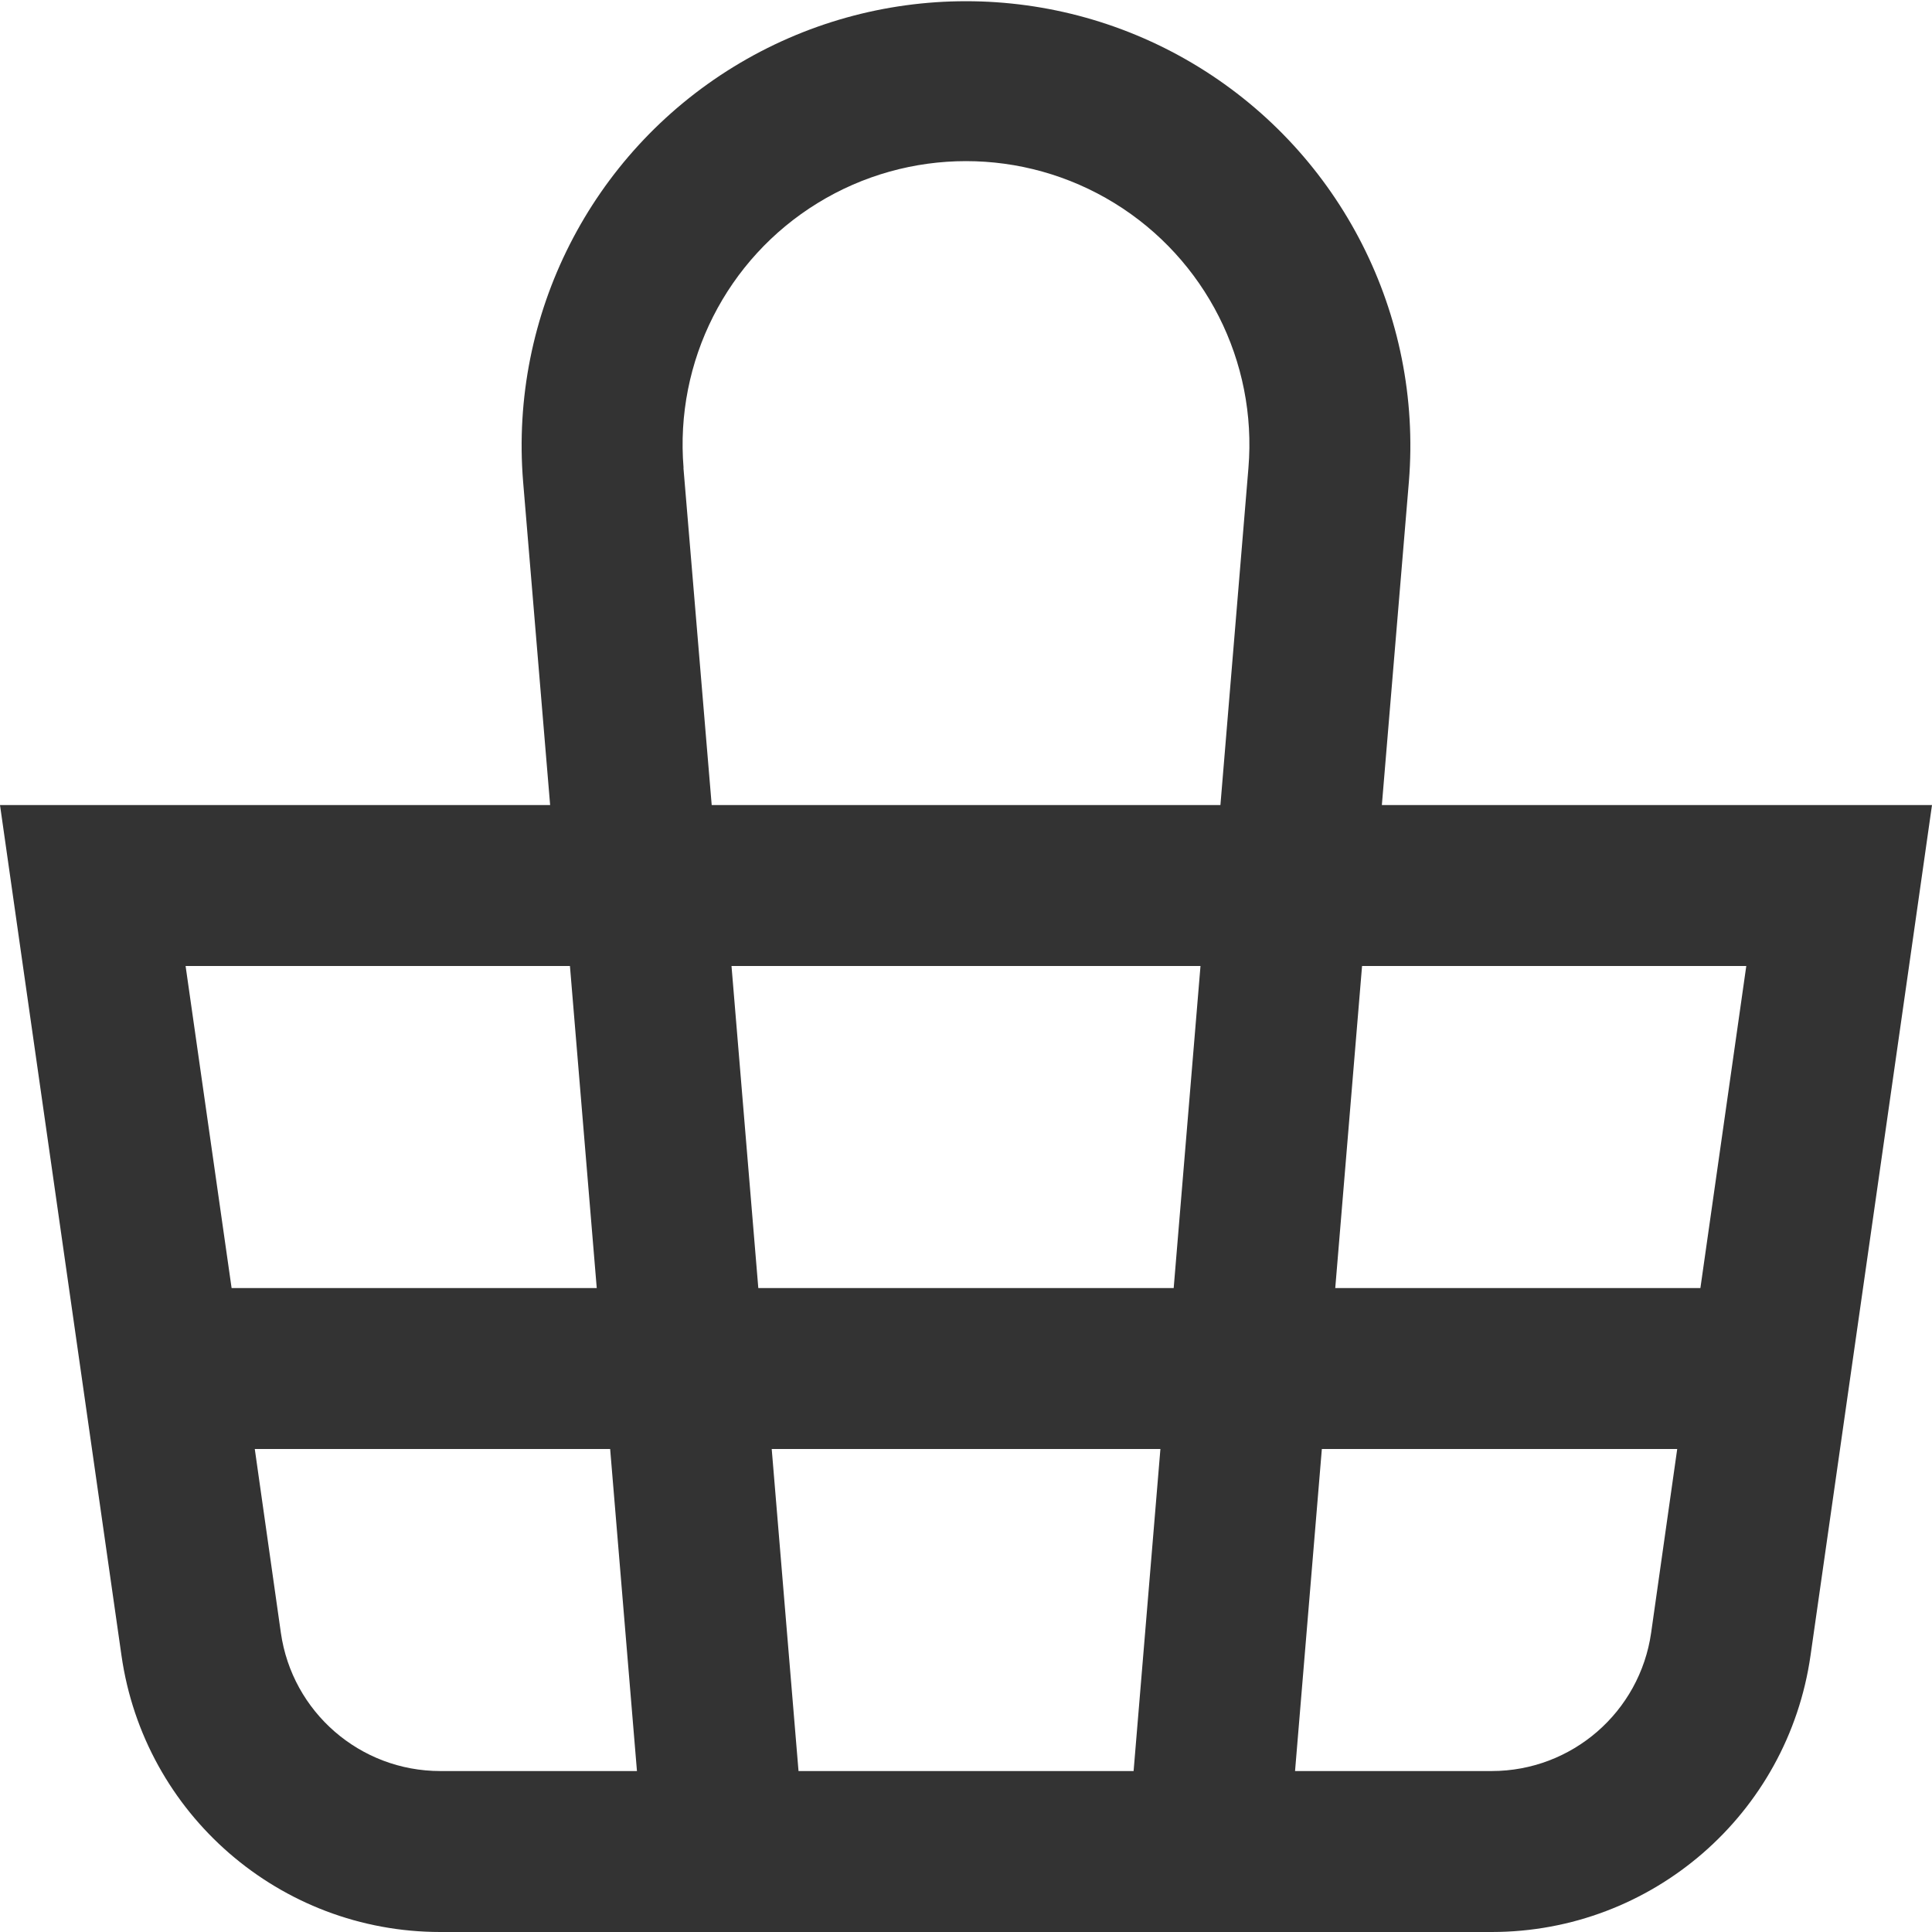
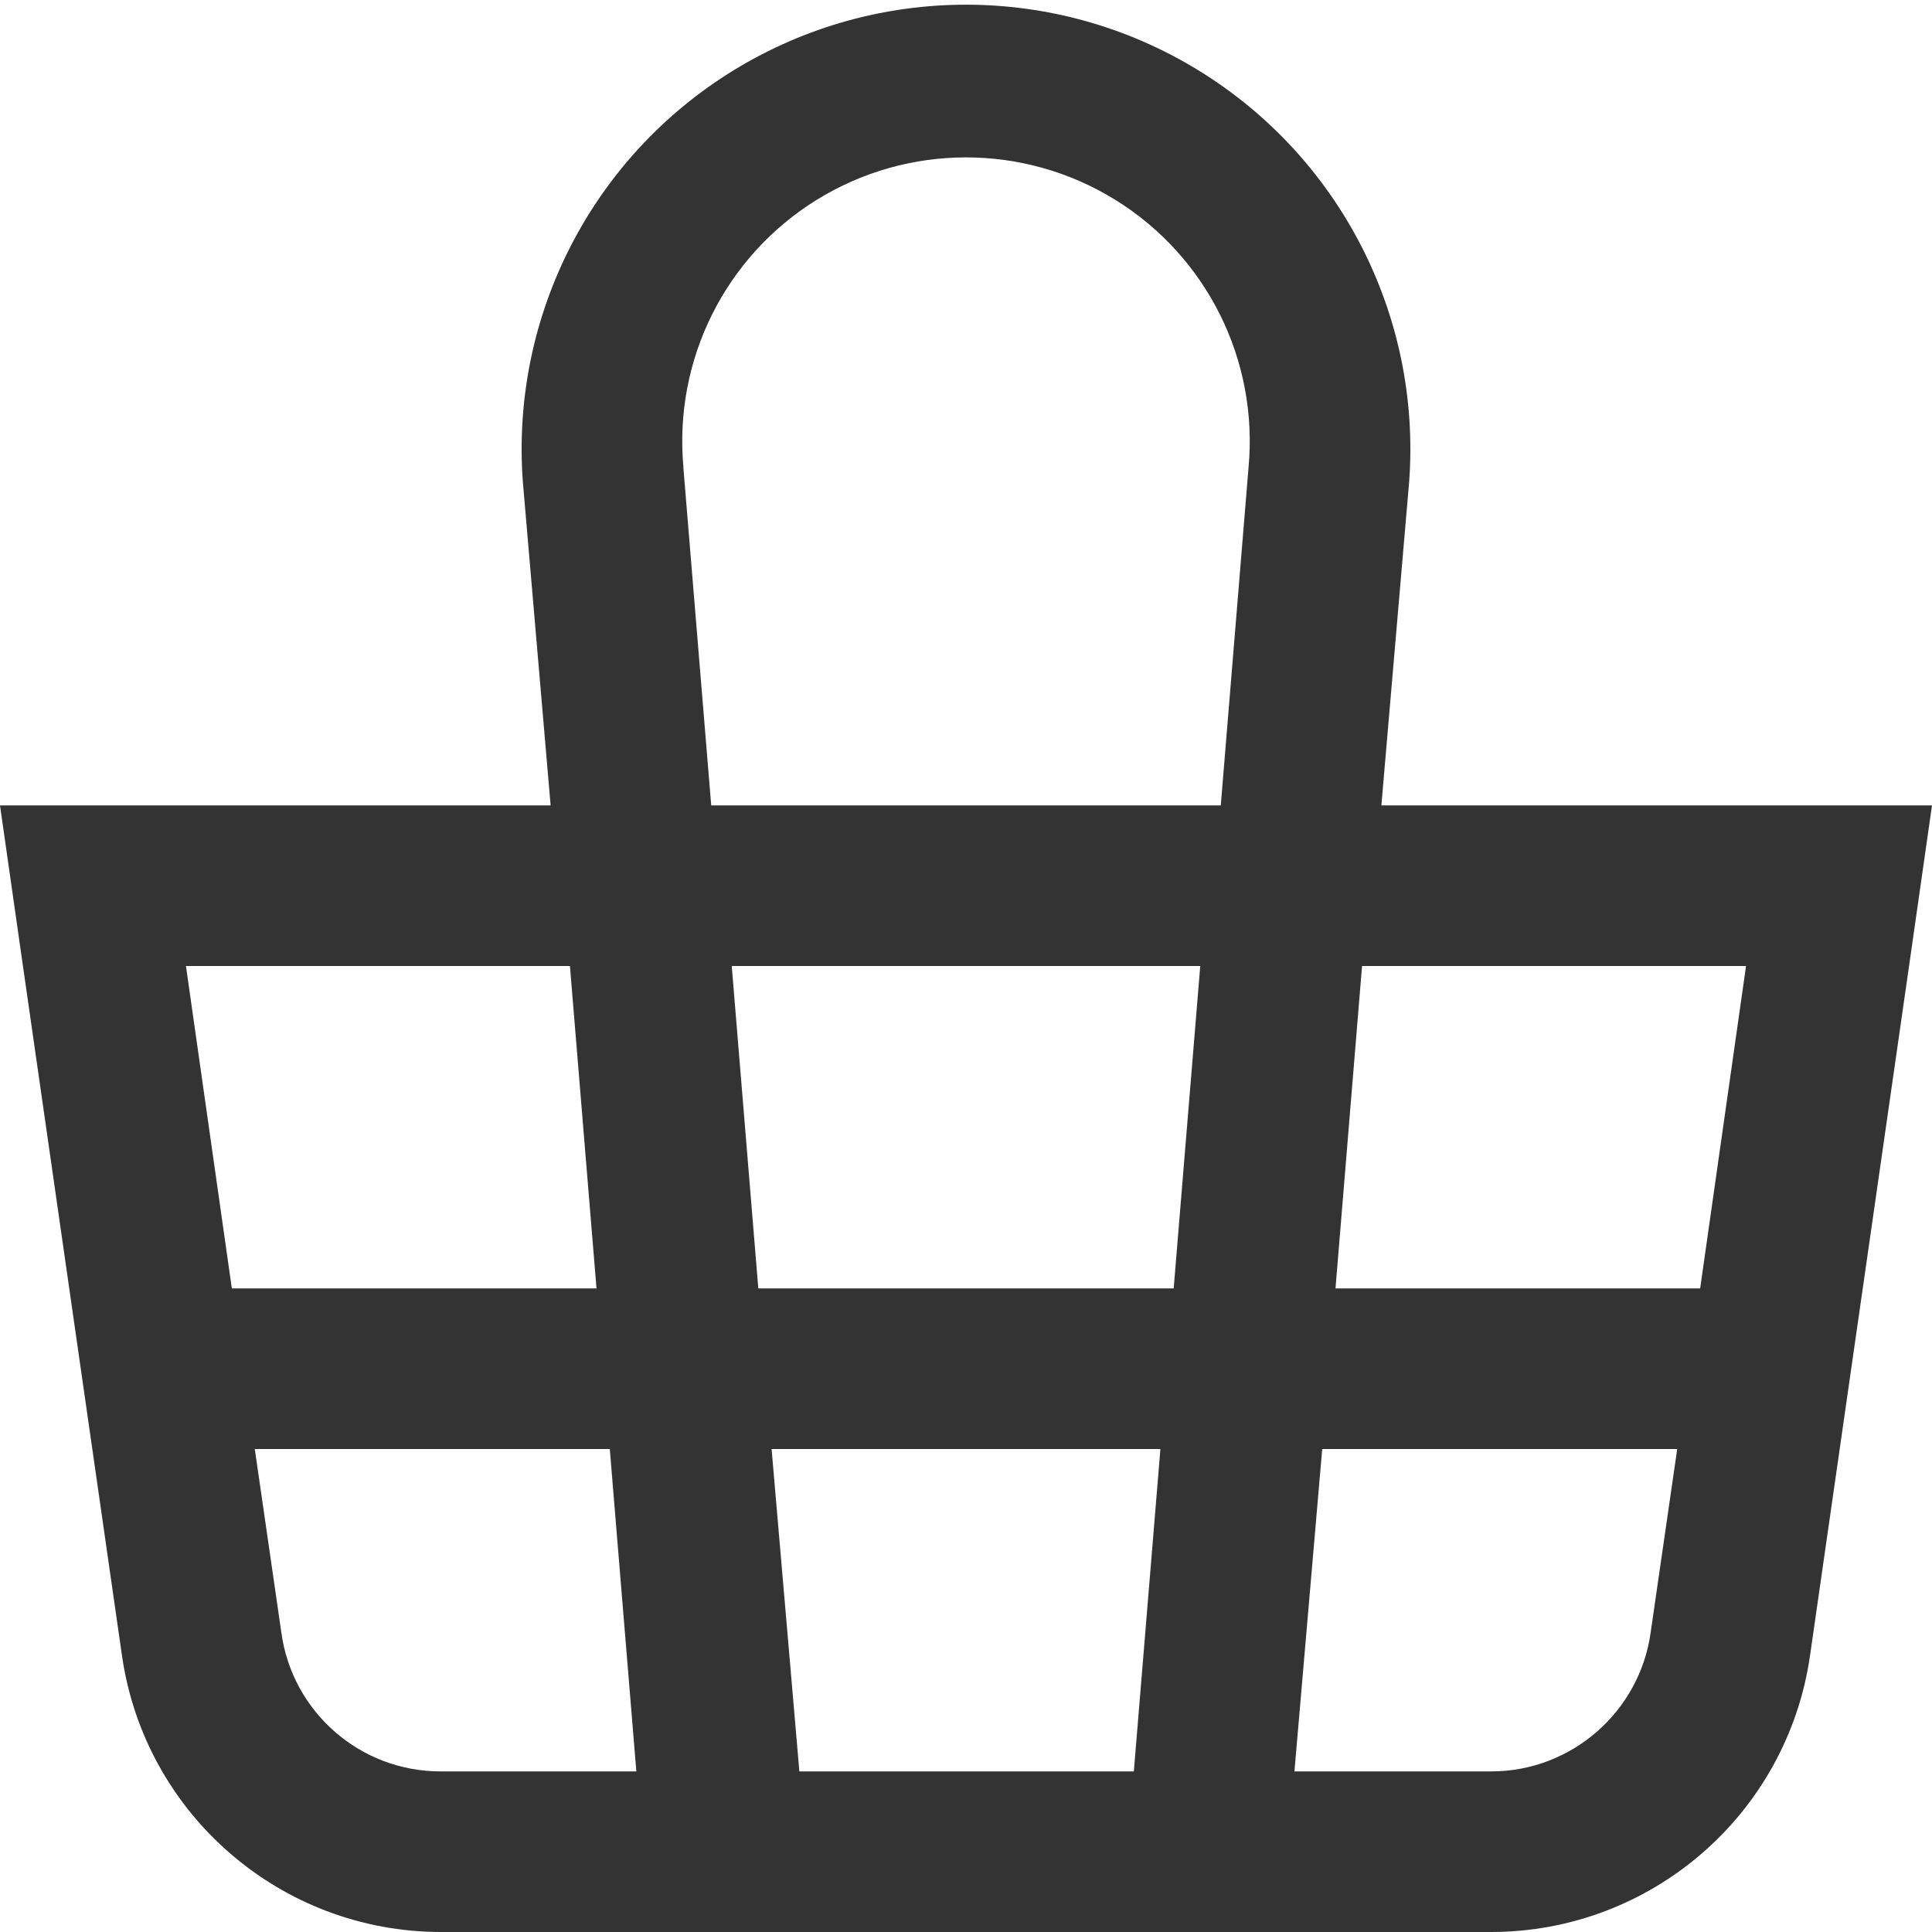
- <svg xmlns="http://www.w3.org/2000/svg" width="16" height="16" viewBox="0 0 16 16" fill="none">
-   <path fill-rule="evenodd" clip-rule="evenodd" d="m5.66 3.875.234 2.792h4.213l.232-2.792a2.347 2.347 0 1 0-4.678 0Zm5.784 2.792.224-2.68a3.68 3.68 0 1 0-7.336 0l.224 2.68H0L.19 8l.816 5.71A2.667 2.667 0 0 0 3.646 16h8.708a2.667 2.667 0 0 0 2.64-2.29L15.81 8 16 6.667h-4.556ZM11.334 8h-.054l-.222 2.667h3.024L14.462 8h-3.129ZM9.941 8H6.058l.222 2.667h3.44L9.942 8ZM4.72 8H1.537l.381 2.667h3.024L4.72 8Zm1.893 6.667L6.391 12H9.61l-.222 2.667H6.613ZM10.947 12l-.222 2.667h1.629c.663 0 1.226-.488 1.32-1.145L13.89 12h-2.944Zm-5.894 0 .222 2.667H3.646a1.333 1.333 0 0 1-1.32-1.145L2.11 12h2.944Z" fill="#333" />
+ <svg xmlns="http://www.w3.org/2000/svg" viewBox="0 0 16 16" fill="none">
+   <path fill-rule="evenodd" clip-rule="evenodd" d="m5.66 3.88.23 2.79h4.22l.23-2.8a2.35 2.35 0 1 0-4.68 0Zm5.78 2.79.23-2.68a3.68 3.68 0 1 0-7.34 0l.23 2.68h-4.56l.19 1.33.82 5.71a2.67 2.67 0 0 0 2.64 2.29h8.7a2.67 2.67 0 0 0 2.64-2.29l.82-5.71.19-1.33h-4.56Zm-.1 1.33h-.06l-.22 2.67h3.02l.38-2.67h-3.13Zm-1.4 0h-3.88l.22 2.67h3.44l.22-2.67Zm-5.22 0h-3.18l.38 2.67h3.02l-.22-2.67Zm1.9 6.67-.23-2.67h3.22l-.22 2.67h-2.78Zm4.33-2.67-.23 2.67h1.63c.67 0 1.23-.5 1.32-1.15l.22-1.52h-2.94Zm-5.9 0 .22 2.67h-1.62a1.33 1.33 0 0 1-1.32-1.15l-.22-1.52h2.94Z" fill="#333" />
</svg>
